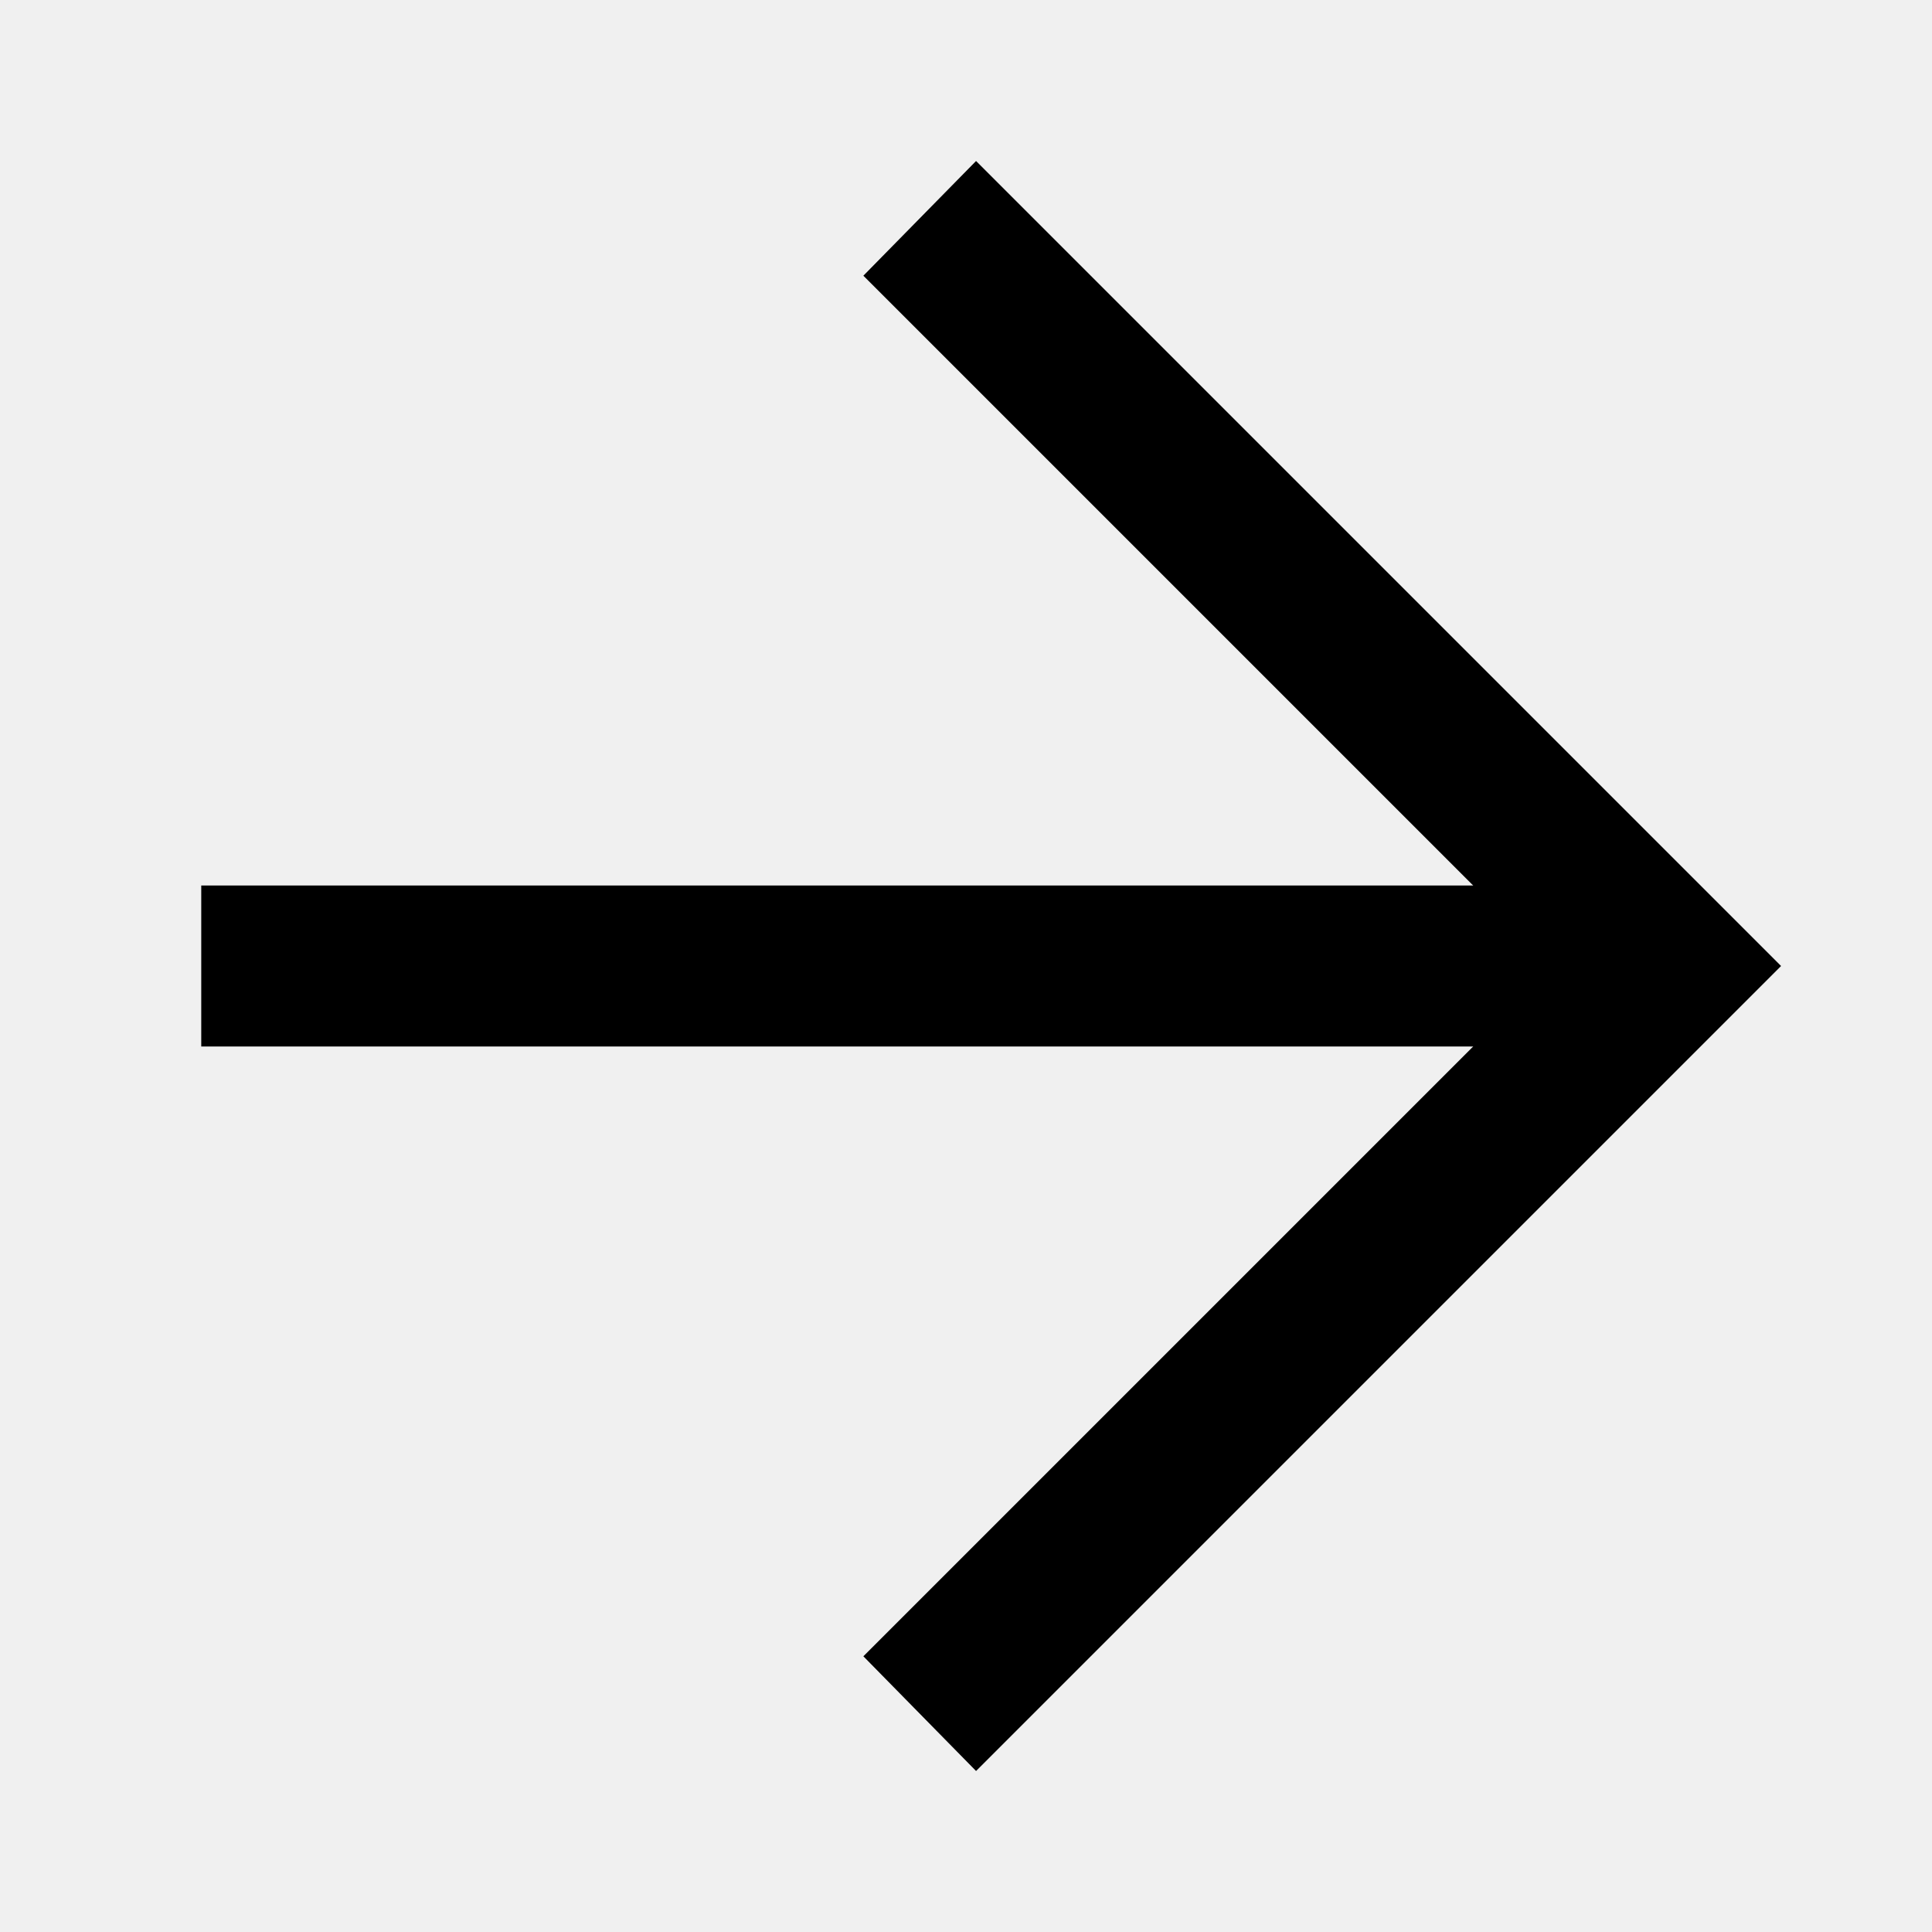
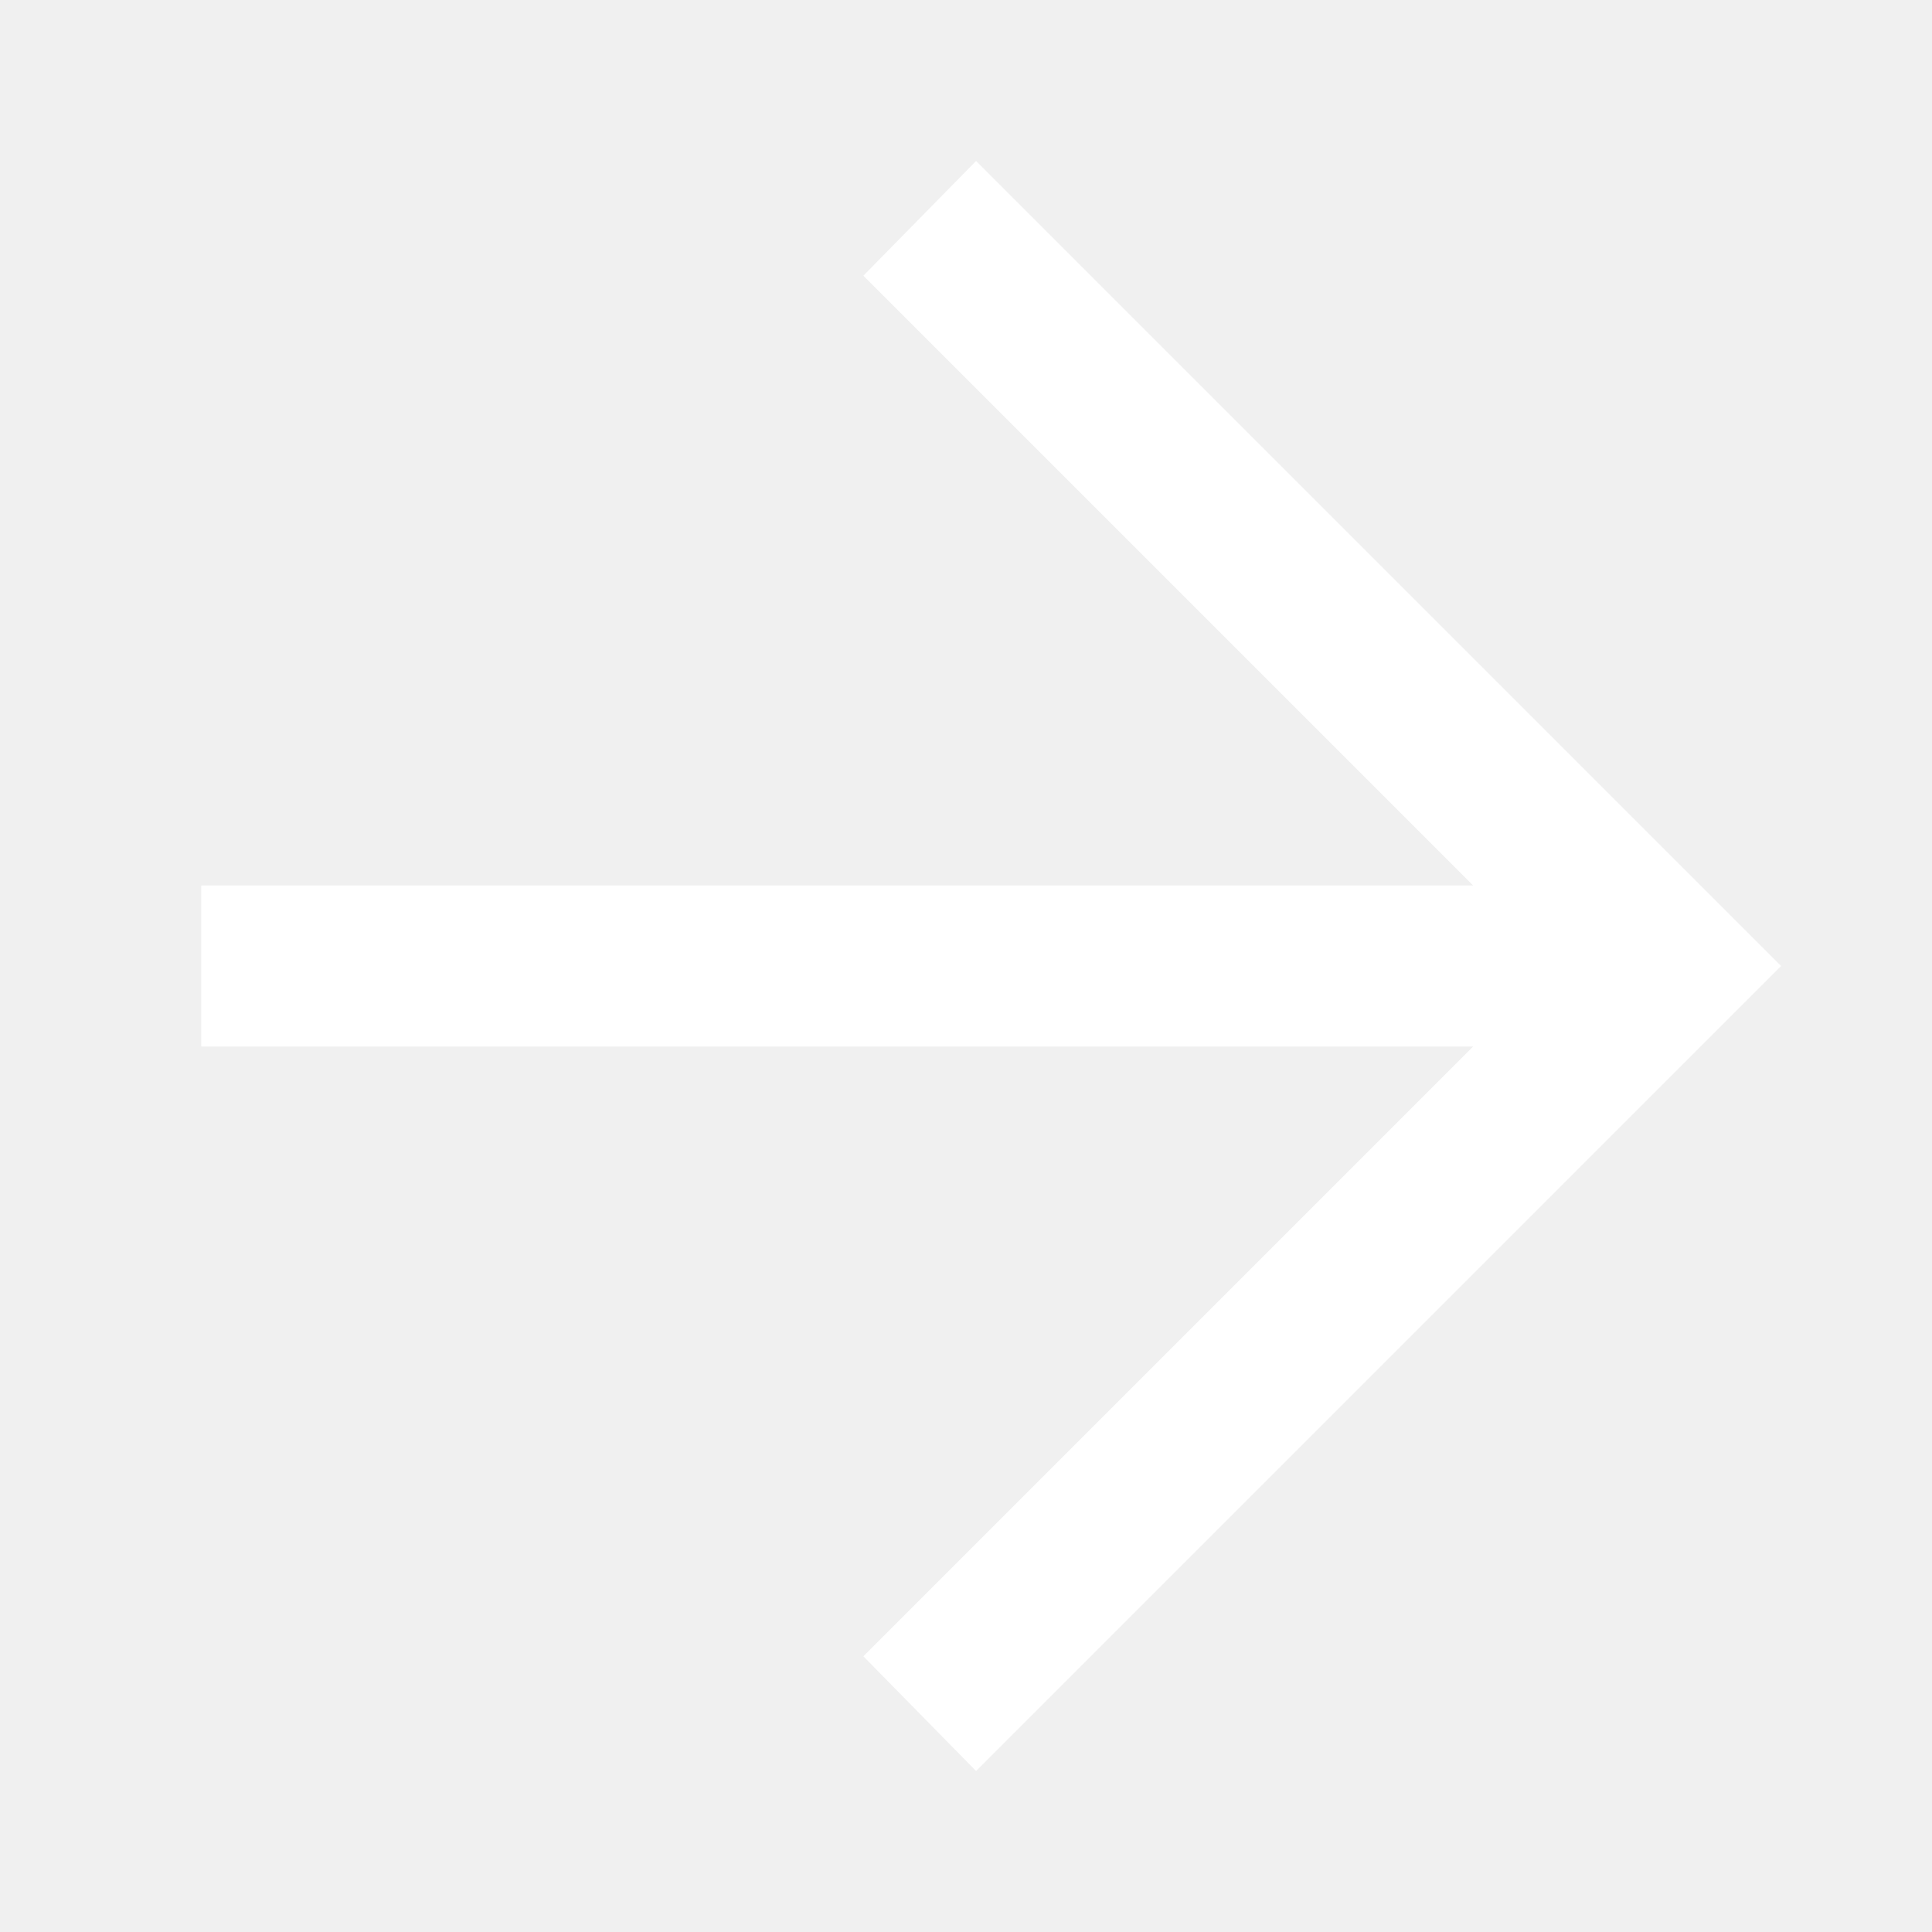
<svg xmlns="http://www.w3.org/2000/svg" width="48" height="48" viewBox="0 0 48 48" fill="none">
  <g id="arrow_back_ios_new">
    <mask id="mask0_5_151" style="mask-type:alpha" maskUnits="userSpaceOnUse" x="0" y="0" width="48" height="48">
      <rect id="Bounding box" width="48" height="48" fill="#D9D9D9" />
    </mask>
    <g mask="url(#mask0_5_151)">
-       <path id="arrow_back_ios_new_2" d="M24.25 4L44.25 24L24.25 44L21.45 41.15L38.6 24L21.45 6.85L24.25 4Z" fill="black" />
-       <path id="Vector 1" d="M39.75 24L5 24" stroke="black" stroke-width="4" />
+       <path id="arrow_back_ios_new_2" d="M24.25 4L44.25 24L24.25 44L21.45 41.15L38.6 24L21.45 6.85L24.25 4Z" fill="white" />
+       <path id="Vector 1" d="M39.75 24L5 24" stroke="white" stroke-width="4" />
    </g>
  </g>
</svg>
